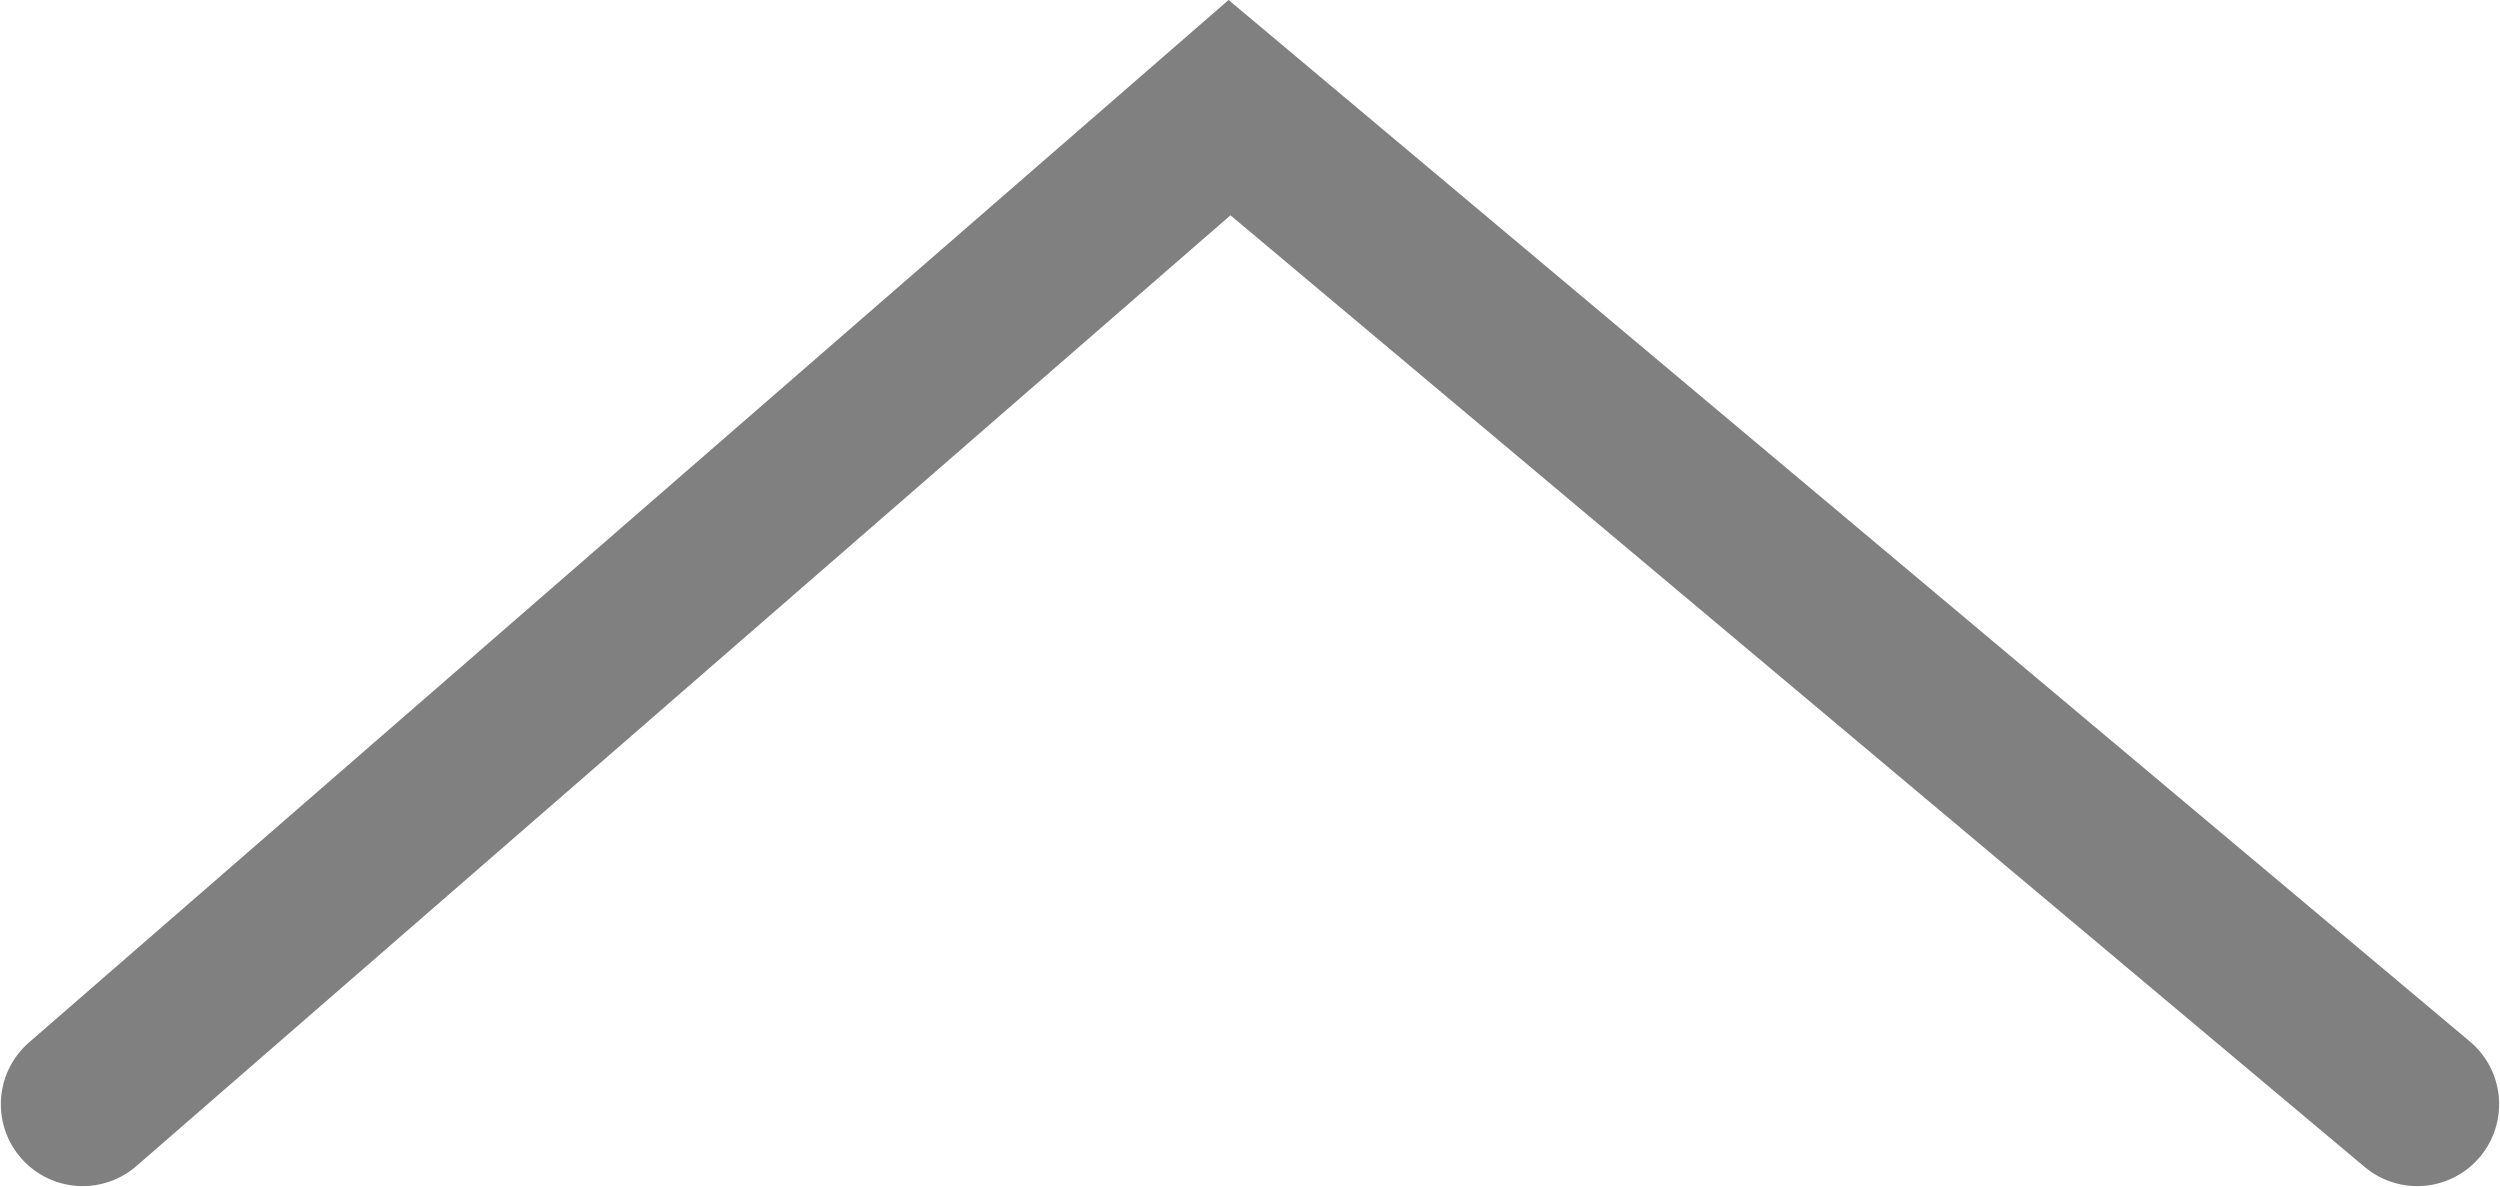
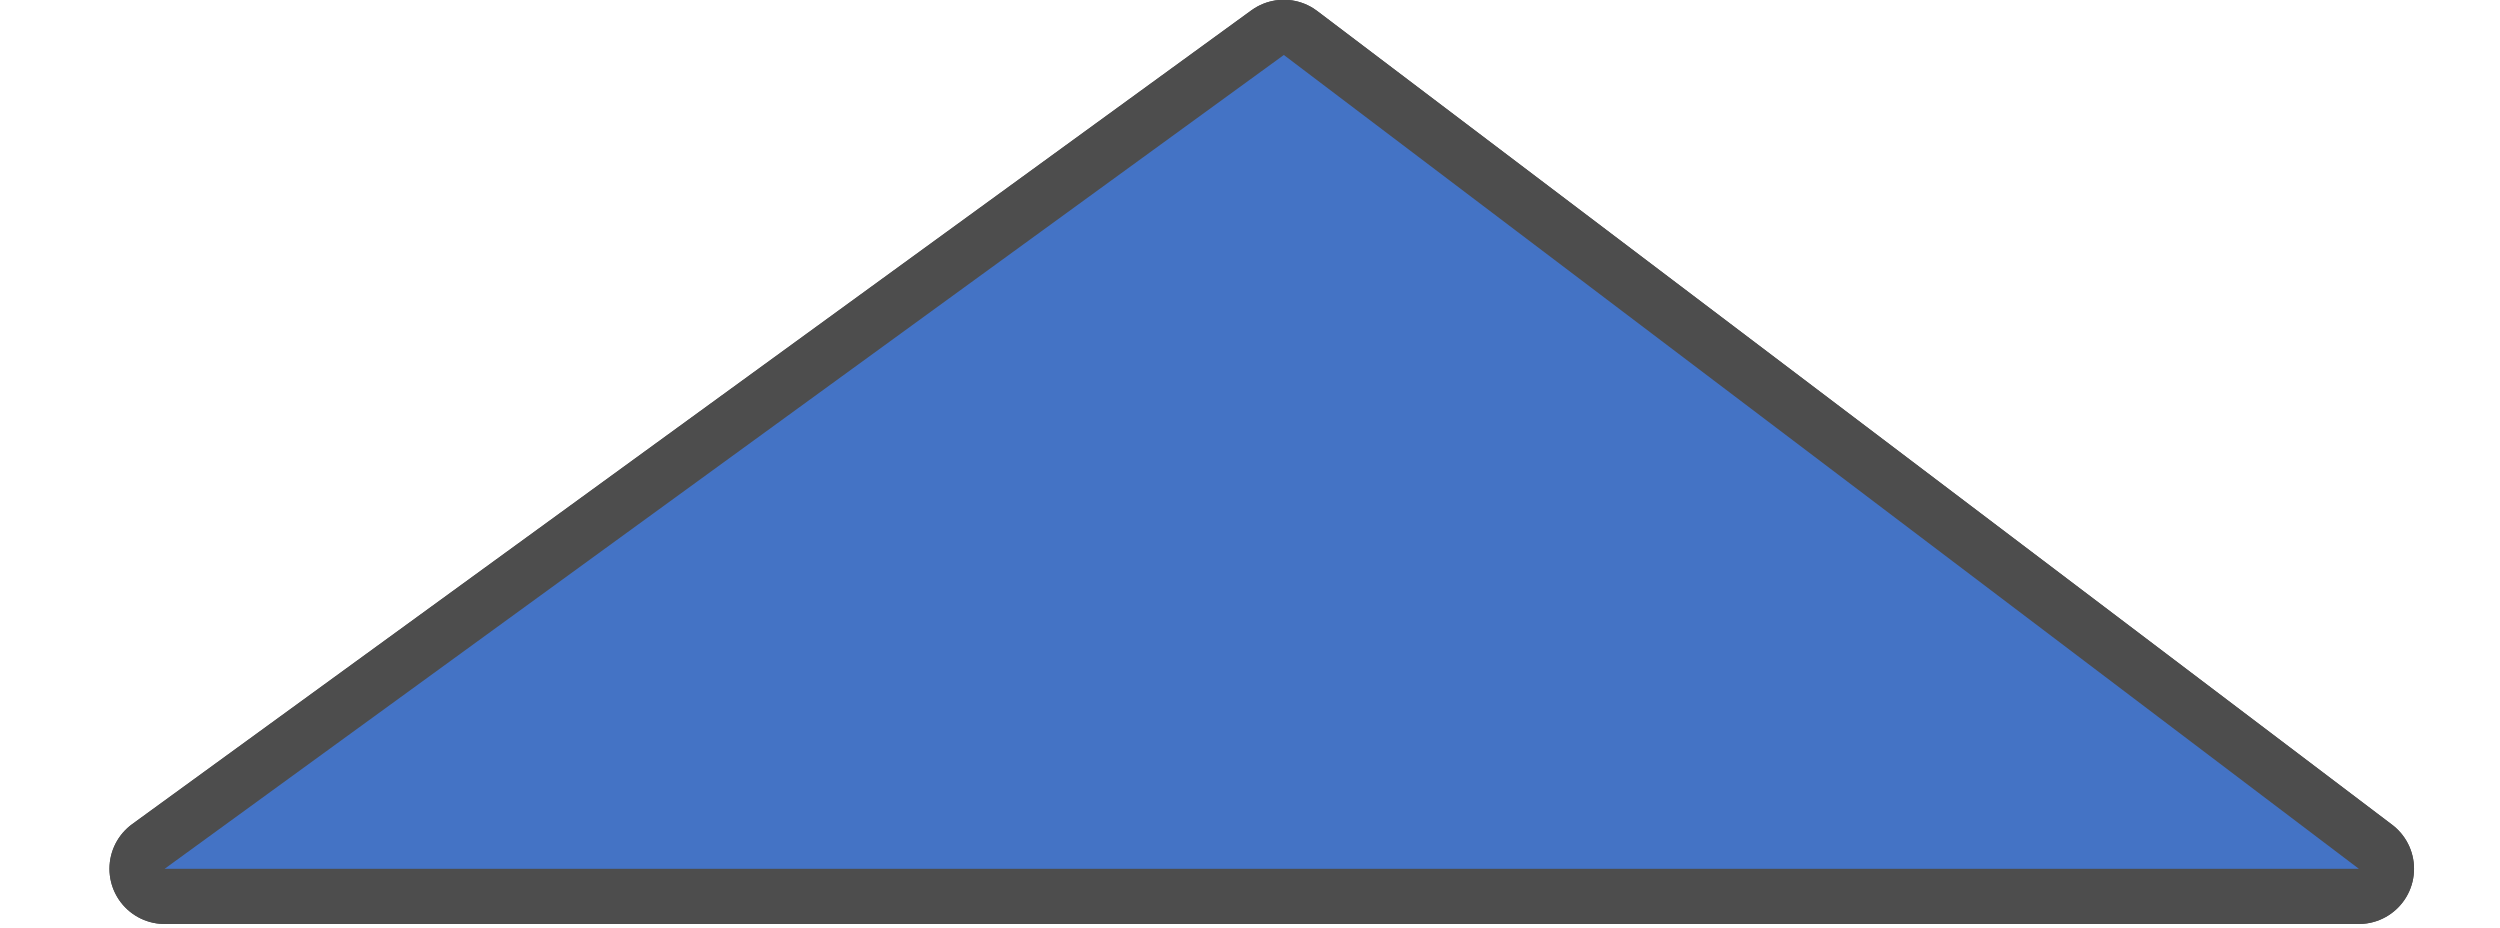
- <svg xmlns="http://www.w3.org/2000/svg" width="26.458mm" height="12.561mm" viewBox="0 0 26.458 12.561" version="1.1" id="svg8">
+ <svg xmlns="http://www.w3.org/2000/svg" width="33.989mm" height="12.606mm" viewBox="0 0 33.989 12.606" version="1.1" id="svg8">
  <defs id="defs2" />
-   <g id="layer1" transform="translate(-78.7786,-89.31573)">
+   <g id="layer1" transform="translate(-75.27933,-89.35345)">
    <rect style="opacity:1;fill:none;fill-opacity:1;stroke:#000000;stroke-width:0;stroke-miterlimit:4;stroke-dasharray:none" id="rect815" width="129.268" height="92.226" x="31.75" y="61.143" />
-     <path style="fill:none;stroke:#808080;stroke-width:1.733;stroke-linecap:round;stroke-linejoin:miter;stroke-miterlimit:4;stroke-dasharray:none;stroke-opacity:1" d="M 79.654,101.002 91.791,90.455 104.361,101.002" id="path817" />
+     <path style="opacity:1;fill:#4473c5;fill-opacity:1;stroke:#4d4d4d;stroke-width:1.501;stroke-linecap:round;stroke-linejoin:round;stroke-miterlimit:4;stroke-dasharray:none;paint-order:stroke fill markers" d="M 107.349,101.165 H 92.433 77.518 l 7.608,-5.532 7.608,-5.532 7.308,5.532 z" id="path869" />
+     <path id="path2294" d="M 107.349,101.165 H 92.433 77.518 l 7.608,-5.532 7.608,-5.532 7.308,5.532 z" style="opacity:1;fill:#4473c5;fill-opacity:1;stroke:#4d4d4d;stroke-width:1.501;stroke-linecap:round;stroke-linejoin:round;stroke-miterlimit:4;stroke-dasharray:none;paint-order:stroke fill markers" />
  </g>
</svg>
